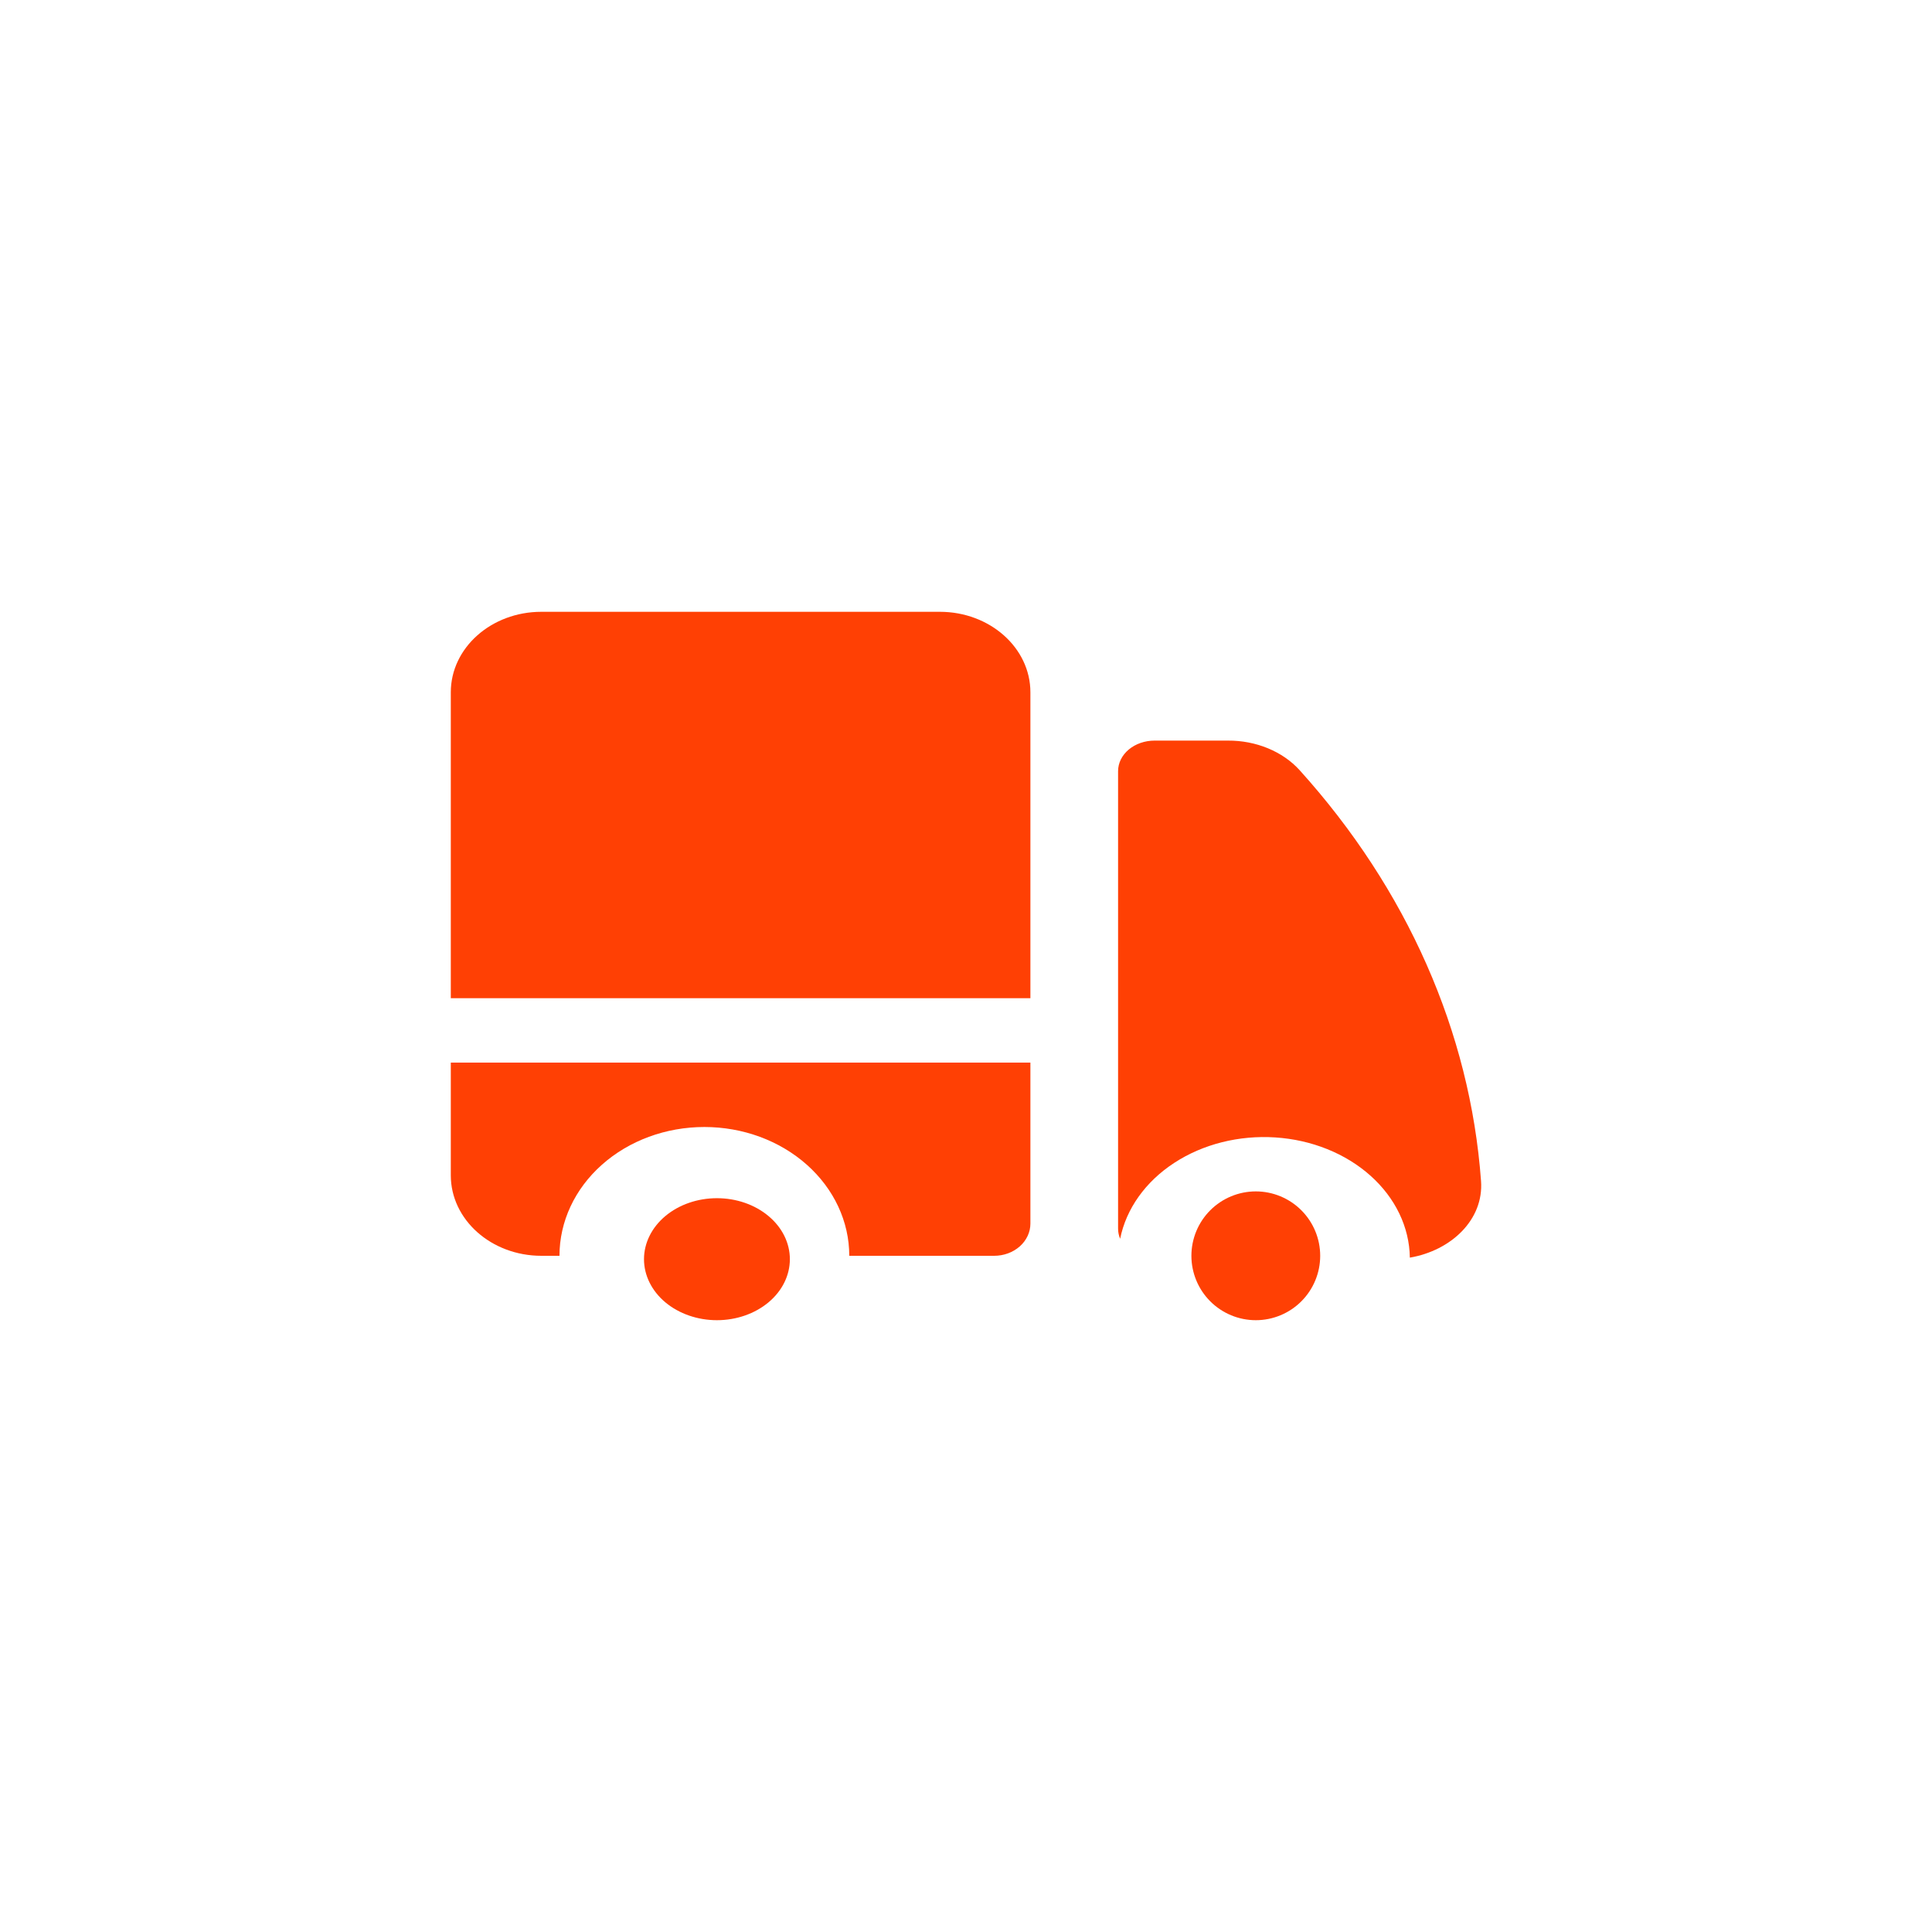
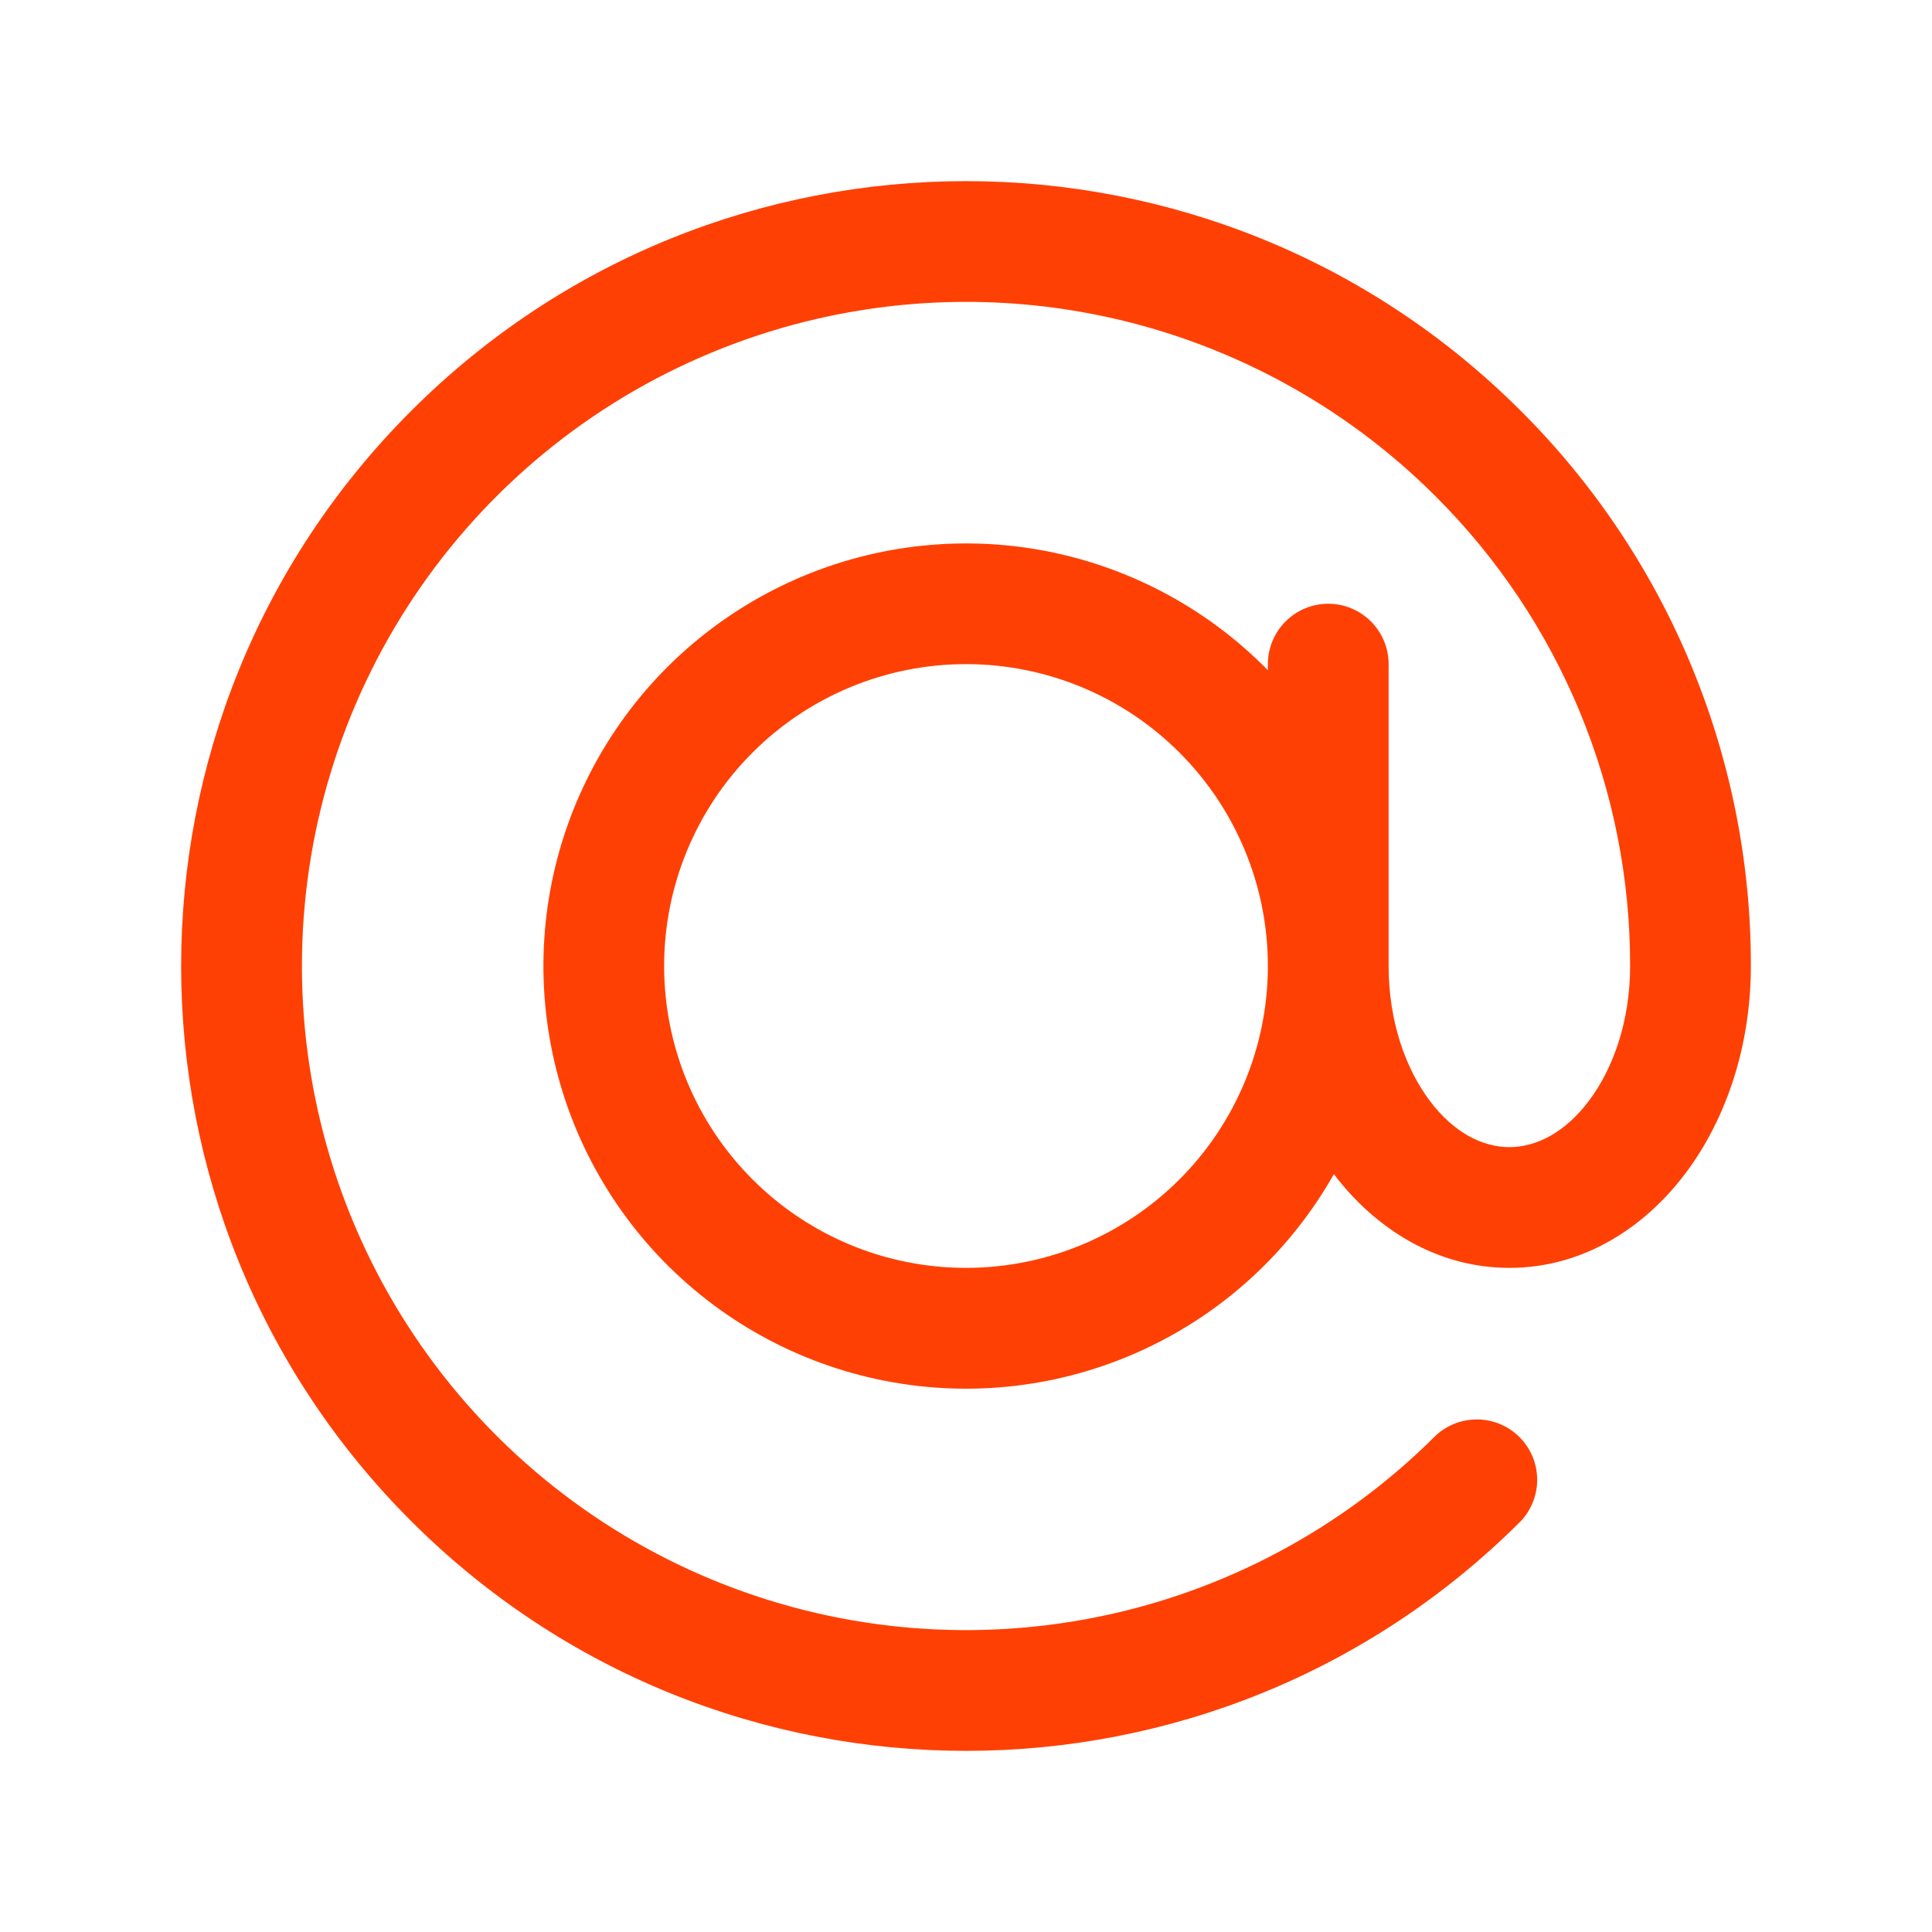
- <svg xmlns="http://www.w3.org/2000/svg" width="60" height="60" viewBox="0 0 60 60" fill="none">
-   <path d="M16.812 19C15.258 19 14 20.12 14 21.5V31H32V21.5C32 20.119 30.74 19 29.188 19H16.812ZM32 33H14V36.5C14 37.88 15.26 39 16.812 39H17.375C17.375 37.939 17.849 36.922 18.693 36.172C19.537 35.421 20.681 35 21.875 35C23.069 35 24.213 35.421 25.057 36.172C25.901 36.922 26.375 37.939 26.375 39H30.875C31.173 39 31.459 38.895 31.671 38.707C31.881 38.52 32 38.265 32 38V33Z" fill="#FF4004" />
-   <path d="M24.53 39.105C24.53 38.603 24.292 38.121 23.867 37.766C23.442 37.41 22.866 37.211 22.265 37.211C21.664 37.211 21.088 37.41 20.663 37.766C20.239 38.121 20 38.603 20 39.105C20 39.608 20.239 40.09 20.663 40.445C21.088 40.8 21.664 41 22.265 41C22.866 41 23.442 40.8 23.867 40.445C24.292 40.09 24.53 39.608 24.53 39.105ZM35.856 23C35.556 23 35.267 23.1 35.055 23.277C34.843 23.455 34.723 23.696 34.723 23.947V38.158C34.723 38.268 34.746 38.373 34.787 38.471C34.975 37.538 35.574 36.697 36.466 36.115C37.358 35.532 38.478 35.25 39.606 35.324C40.734 35.397 41.788 35.821 42.561 36.512C43.335 37.203 43.771 38.111 43.784 39.057C45.072 38.836 46.082 37.876 45.995 36.679C45.657 32.053 43.697 27.614 40.359 23.916C40.099 23.63 39.763 23.398 39.378 23.239C38.993 23.08 38.569 22.998 38.139 23H35.856Z" fill="#FF4004" />
-   <path d="M41 39C41 38.47 40.789 37.961 40.414 37.586C40.039 37.211 39.53 37 39 37C38.47 37 37.961 37.211 37.586 37.586C37.211 37.961 37 38.47 37 39C37 39.53 37.211 40.039 37.586 40.414C37.961 40.789 38.47 41 39 41C39.53 41 40.039 40.789 40.414 40.414C40.789 40.039 41 39.53 41 39Z" fill="#FF4004" />
+ <svg xmlns="http://www.w3.org/2000/svg" width="44" height="44" viewBox="0 0 44 44" fill="none">
+   <path fill-rule="evenodd" clip-rule="evenodd" d="M32.696 11.304C30.58 9.189 27.885 7.749 24.951 7.165C22.017 6.582 18.976 6.882 16.213 8.027C13.449 9.171 11.087 11.11 9.425 13.597C7.763 16.084 6.876 19.009 6.876 22C6.876 24.991 7.763 27.916 9.425 30.403C11.087 32.89 13.449 34.829 16.213 35.974C18.976 37.118 22.017 37.418 24.951 36.834C27.885 36.251 30.58 34.811 32.696 32.696C32.956 32.453 33.301 32.321 33.657 32.327C34.014 32.333 34.353 32.477 34.605 32.729C34.857 32.981 35.002 33.321 35.008 33.677C35.014 34.034 34.882 34.378 34.639 34.639C27.66 41.62 16.342 41.62 9.361 34.639C2.38 27.66 2.38 16.342 9.361 9.361C16.34 2.38 27.658 2.38 34.639 9.361C36.301 11.019 37.619 12.989 38.518 15.158C39.416 17.327 39.878 19.652 39.875 22C39.875 23.788 39.332 25.459 38.392 26.713C37.45 27.969 36.045 28.875 34.375 28.875C32.718 28.875 31.321 27.982 30.378 26.741C29.384 28.498 27.863 29.898 26.029 30.743C24.196 31.588 22.143 31.835 20.162 31.449C18.18 31.063 16.37 30.064 14.987 28.593C13.605 27.122 12.72 25.253 12.458 23.252C12.195 21.25 12.569 19.216 13.526 17.439C14.483 15.661 15.975 14.23 17.79 13.347C19.606 12.463 21.653 12.173 23.642 12.517C25.631 12.862 27.462 13.823 28.875 15.264V15.125C28.875 14.76 29.02 14.411 29.278 14.153C29.536 13.895 29.885 13.75 30.25 13.75C30.615 13.75 30.964 13.895 31.222 14.153C31.48 14.411 31.625 14.76 31.625 15.125V22C31.625 23.25 32.006 24.328 32.558 25.064C33.108 25.799 33.766 26.125 34.375 26.125C34.984 26.125 35.64 25.799 36.192 25.064C36.742 24.33 37.125 23.248 37.125 22C37.128 20.013 36.738 18.046 35.978 16.21C35.218 14.374 34.102 12.707 32.696 11.304ZM28.875 22C28.875 20.177 28.151 18.428 26.861 17.139C25.572 15.849 23.823 15.125 22 15.125C20.177 15.125 18.428 15.849 17.139 17.139C15.849 18.428 15.125 20.177 15.125 22C15.125 23.823 15.849 25.572 17.139 26.861C18.428 28.151 20.177 28.875 22 28.875C23.823 28.875 25.572 28.151 26.861 26.861C28.151 25.572 28.875 23.823 28.875 22Z" fill="#FF4004" />
</svg>
